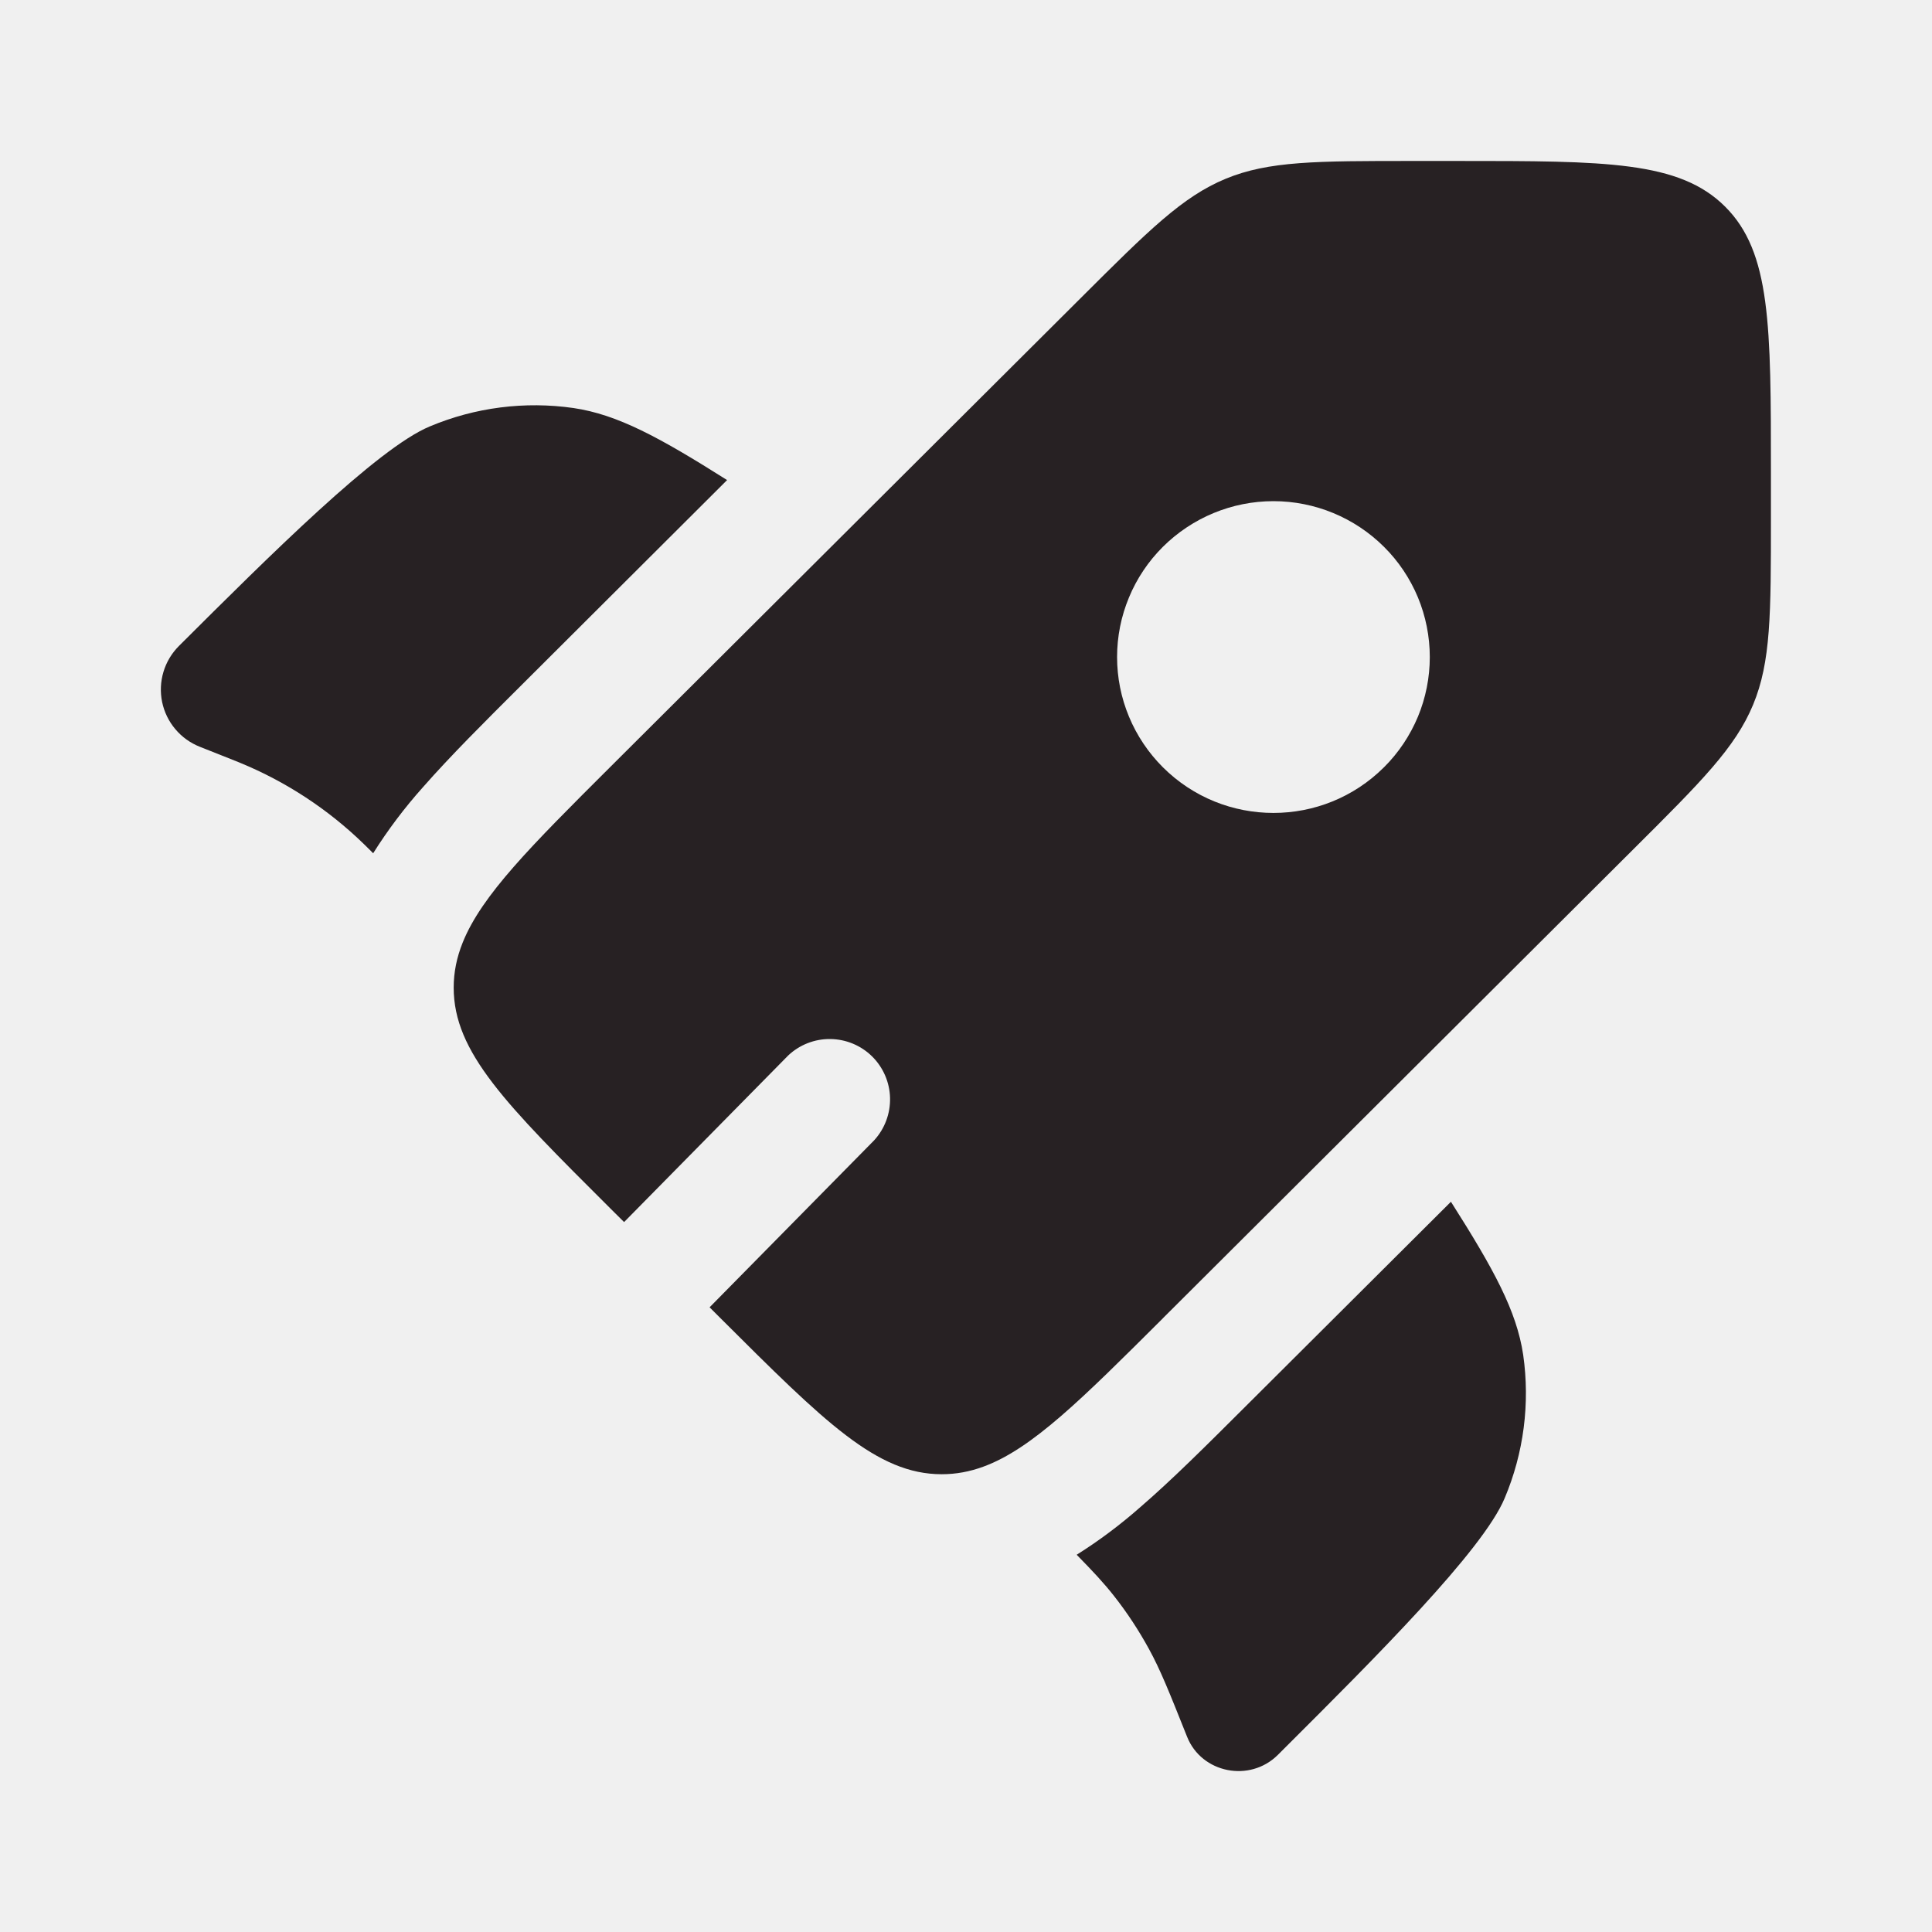
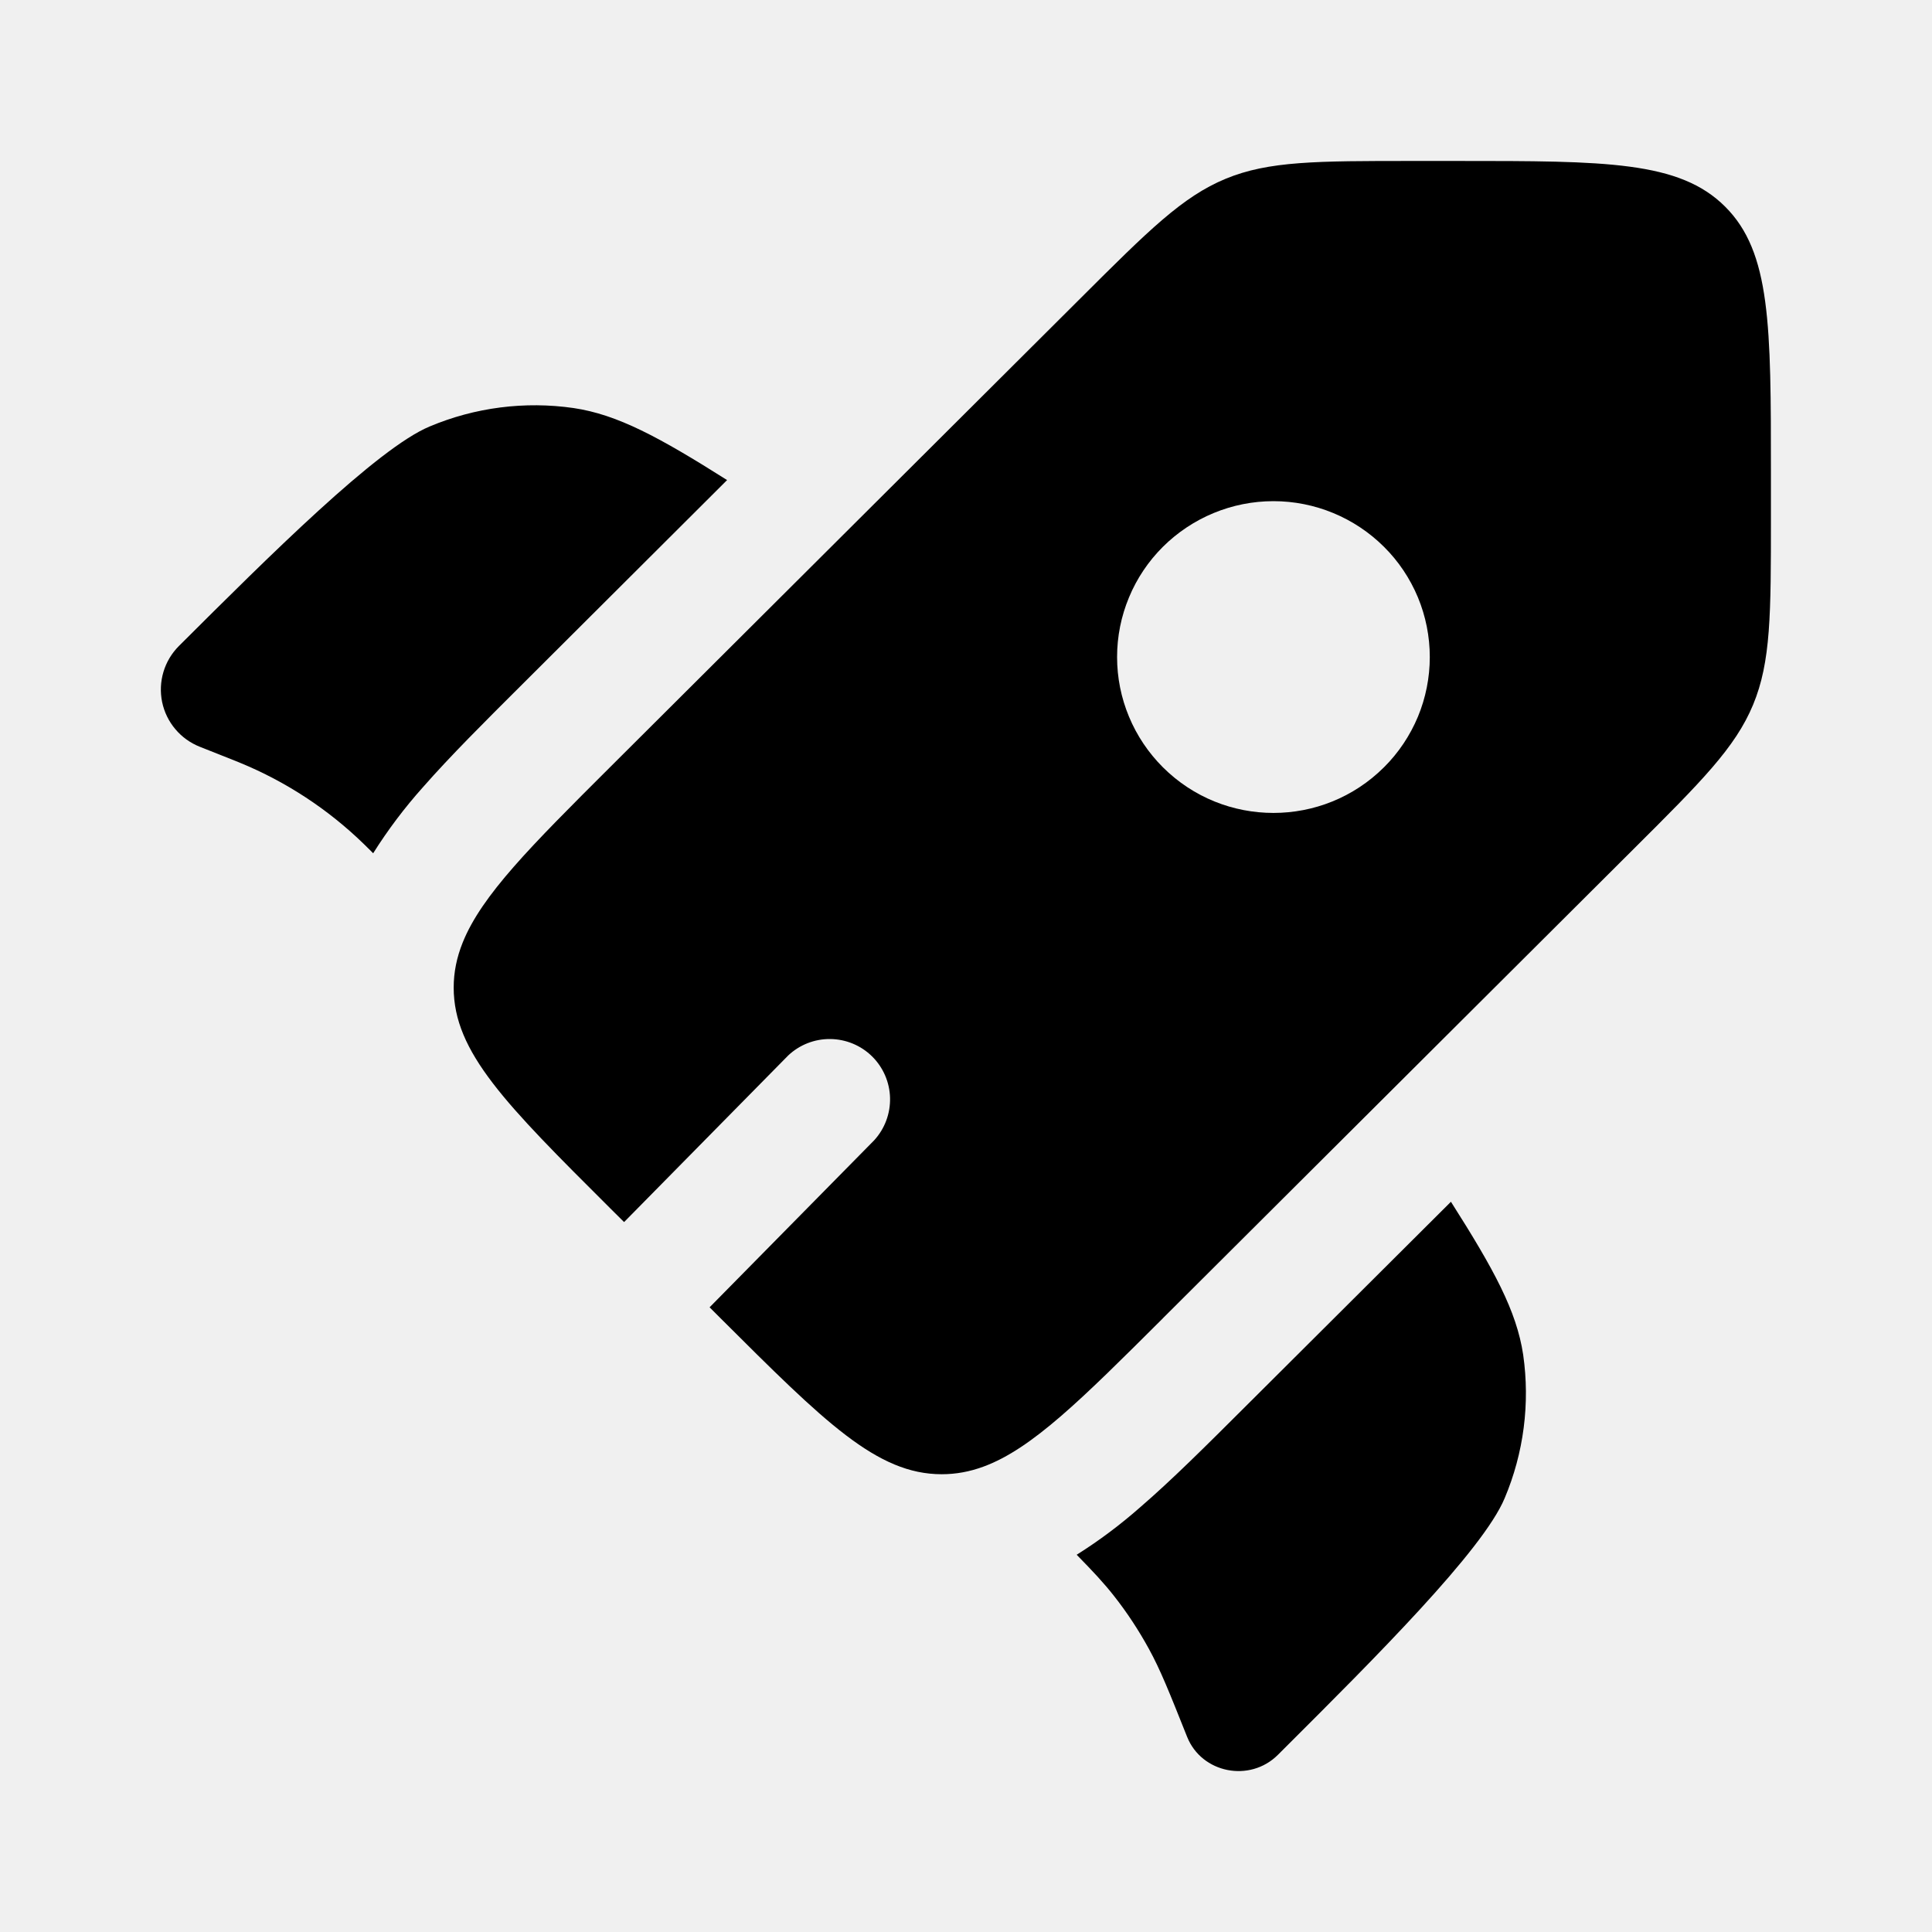
<svg xmlns="http://www.w3.org/2000/svg" width="35" height="35" viewBox="0 0 35 35" fill="none">
-   <g clip-path="url(#clip0_443_10325)">
-     <g clip-path="url(#clip1_443_10325)">
-       <path d="M13.172 8.697L9.464 12.395C8.782 13.074 8.156 13.698 7.662 14.261C7.328 14.634 7.027 15.034 6.76 15.458L6.724 15.421L6.587 15.286C5.942 14.66 5.183 14.162 4.352 13.82L4.173 13.748L3.621 13.529C3.449 13.461 3.296 13.352 3.177 13.21C3.057 13.069 2.975 12.899 2.937 12.718C2.9 12.537 2.908 12.349 2.961 12.172C3.014 11.994 3.111 11.833 3.242 11.702C4.876 10.073 6.837 8.119 7.784 7.726C8.606 7.38 9.507 7.265 10.39 7.392C11.187 7.51 11.941 7.919 13.172 8.697ZM19.505 28.166C19.803 28.47 20.003 28.684 20.182 28.913C20.419 29.214 20.63 29.536 20.814 29.872C21.022 30.251 21.183 30.655 21.506 31.465C21.769 32.123 22.641 32.297 23.149 31.792L23.27 31.671C24.904 30.042 26.864 28.086 27.258 27.142C27.604 26.323 27.72 25.425 27.594 24.544C27.475 23.749 27.064 22.996 26.285 21.771L22.563 25.48C21.866 26.175 21.228 26.813 20.649 27.311C20.291 27.626 19.909 27.912 19.505 28.166Z" fill="#272123" />
-       <path fill-rule="evenodd" clip-rule="evenodd" d="M21.066 23.882L29.594 15.381C30.822 14.158 31.436 13.545 31.759 12.767C32.082 11.989 32.082 11.123 32.082 9.391V8.564C32.082 5.902 32.082 4.57 31.253 3.744C30.424 2.916 29.088 2.916 26.417 2.916H25.588C23.852 2.916 22.983 2.916 22.203 3.239C21.422 3.562 20.808 4.173 19.58 5.398L11.051 13.899C9.616 15.33 8.728 16.217 8.383 17.073C8.274 17.344 8.219 17.612 8.219 17.892C8.219 19.063 9.164 20.004 11.051 21.886L11.306 22.139L14.278 19.122C14.484 18.927 14.757 18.82 15.041 18.823C15.324 18.826 15.596 18.938 15.798 19.137C16 19.336 16.117 19.606 16.124 19.889C16.131 20.173 16.028 20.448 15.837 20.657L12.855 23.683L13.054 23.882C14.943 25.766 15.886 26.707 17.06 26.707C17.319 26.707 17.568 26.661 17.817 26.569C18.696 26.246 19.594 25.35 21.065 23.884L21.066 23.882ZM25.073 13.899C23.966 15.003 22.173 15.003 21.066 13.899C20.804 13.637 20.595 13.326 20.453 12.984C20.31 12.641 20.237 12.274 20.237 11.903C20.237 11.532 20.31 11.165 20.453 10.822C20.595 10.479 20.804 10.168 21.066 9.907C21.599 9.377 22.319 9.079 23.07 9.079C23.82 9.079 24.541 9.377 25.073 9.907C25.336 10.168 25.544 10.479 25.687 10.822C25.829 11.165 25.902 11.532 25.902 11.903C25.902 12.274 25.829 12.641 25.687 12.984C25.544 13.326 25.336 13.638 25.073 13.899Z" fill="#272123" />
+   <g clip-path="url(#clip0_279_3574)">
+     <g clip-path="url(#clip1_279_3574)">
+       <path d="M13.172 8.697L9.464 12.395C8.782 13.074 8.156 13.698 7.662 14.261C7.328 14.634 7.027 15.034 6.76 15.458L6.724 15.421L6.587 15.286C5.942 14.66 5.183 14.162 4.352 13.82L4.173 13.748L3.621 13.529C3.449 13.461 3.296 13.352 3.177 13.21C3.057 13.069 2.975 12.899 2.937 12.718C2.9 12.537 2.908 12.349 2.961 12.172C3.014 11.994 3.111 11.833 3.242 11.702C4.876 10.073 6.837 8.119 7.784 7.726C8.606 7.38 9.507 7.265 10.39 7.392C11.187 7.51 11.941 7.919 13.172 8.697ZM19.505 28.166C19.803 28.47 20.003 28.684 20.182 28.913C20.419 29.214 20.63 29.536 20.814 29.872C21.022 30.251 21.183 30.655 21.506 31.465C21.769 32.123 22.641 32.297 23.149 31.792L23.27 31.671C24.904 30.042 26.864 28.086 27.258 27.142C27.604 26.323 27.72 25.425 27.594 24.544C27.475 23.749 27.064 22.996 26.285 21.771L22.563 25.48C21.866 26.175 21.228 26.813 20.649 27.311C20.291 27.626 19.909 27.912 19.505 28.166Z" fill="black" />
+       <path fill-rule="evenodd" clip-rule="evenodd" d="M21.066 23.882L29.594 15.381C30.822 14.158 31.436 13.545 31.759 12.767C32.082 11.989 32.082 11.123 32.082 9.391V8.564C32.082 5.902 32.082 4.57 31.253 3.744C30.424 2.916 29.088 2.916 26.417 2.916H25.588C23.852 2.916 22.983 2.916 22.203 3.239C21.422 3.562 20.808 4.173 19.58 5.398L11.051 13.899C9.616 15.33 8.728 16.217 8.383 17.073C8.274 17.344 8.219 17.612 8.219 17.892C8.219 19.063 9.164 20.004 11.051 21.886L11.306 22.139L14.278 19.122C14.484 18.927 14.757 18.82 15.041 18.823C15.324 18.826 15.596 18.938 15.798 19.137C16 19.336 16.117 19.606 16.124 19.889C16.131 20.173 16.028 20.448 15.837 20.657L12.855 23.683L13.054 23.882C14.943 25.766 15.886 26.707 17.06 26.707C17.319 26.707 17.568 26.661 17.817 26.569C18.696 26.246 19.594 25.35 21.065 23.884L21.066 23.882ZM25.073 13.899C23.966 15.003 22.173 15.003 21.066 13.899C20.804 13.637 20.595 13.326 20.453 12.984C20.31 12.641 20.237 12.274 20.237 11.903C20.237 11.532 20.31 11.165 20.453 10.822C20.595 10.479 20.804 10.168 21.066 9.907C21.599 9.377 22.319 9.079 23.07 9.079C23.82 9.079 24.541 9.377 25.073 9.907C25.336 10.168 25.544 10.479 25.687 10.822C25.829 11.165 25.902 11.532 25.902 11.903C25.902 12.274 25.829 12.641 25.687 12.984C25.544 13.326 25.336 13.638 25.073 13.899Z" fill="black" />
    </g>
  </g>
  <defs>
-     <clipPath id="clip0_443_10325">
+     <clipPath id="clip0_279_3574">
      <rect width="35" height="35" fill="white" />
    </clipPath>
-     <clipPath id="clip1_443_10325">
+     <clipPath id="clip1_279_3574">
      <rect width="35" height="35" fill="white" />
    </clipPath>
  </defs>
</svg>
